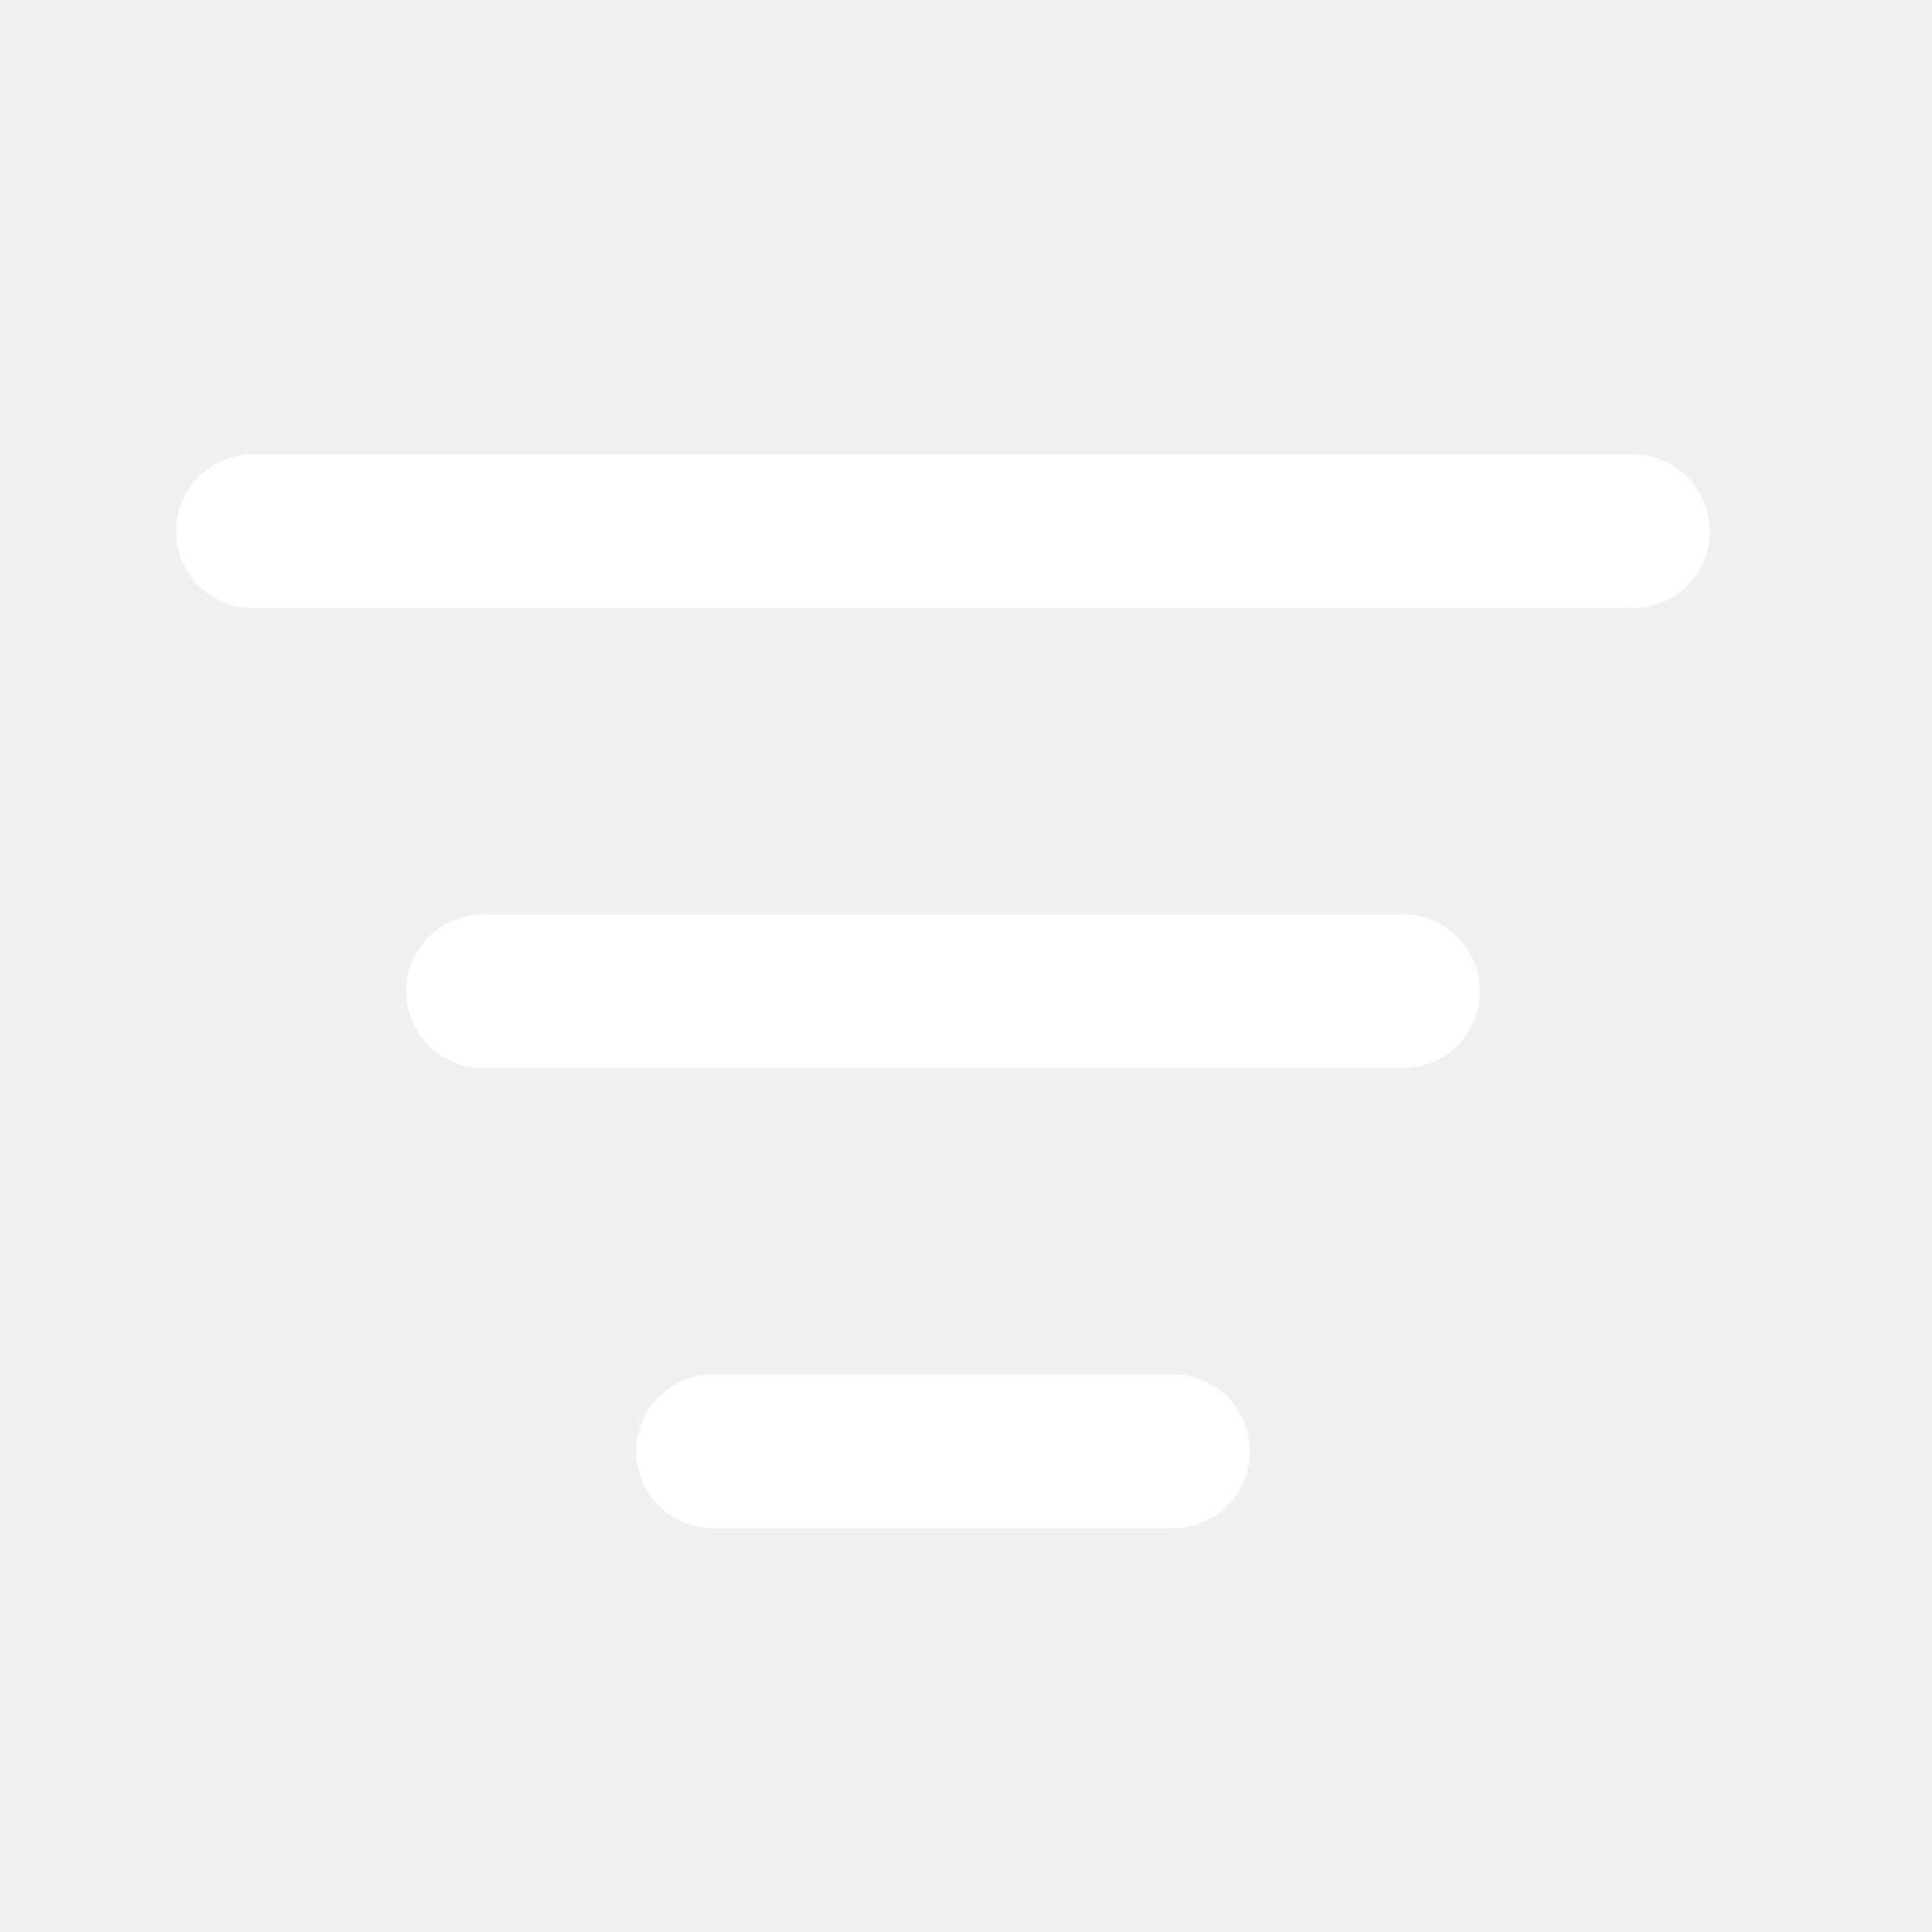
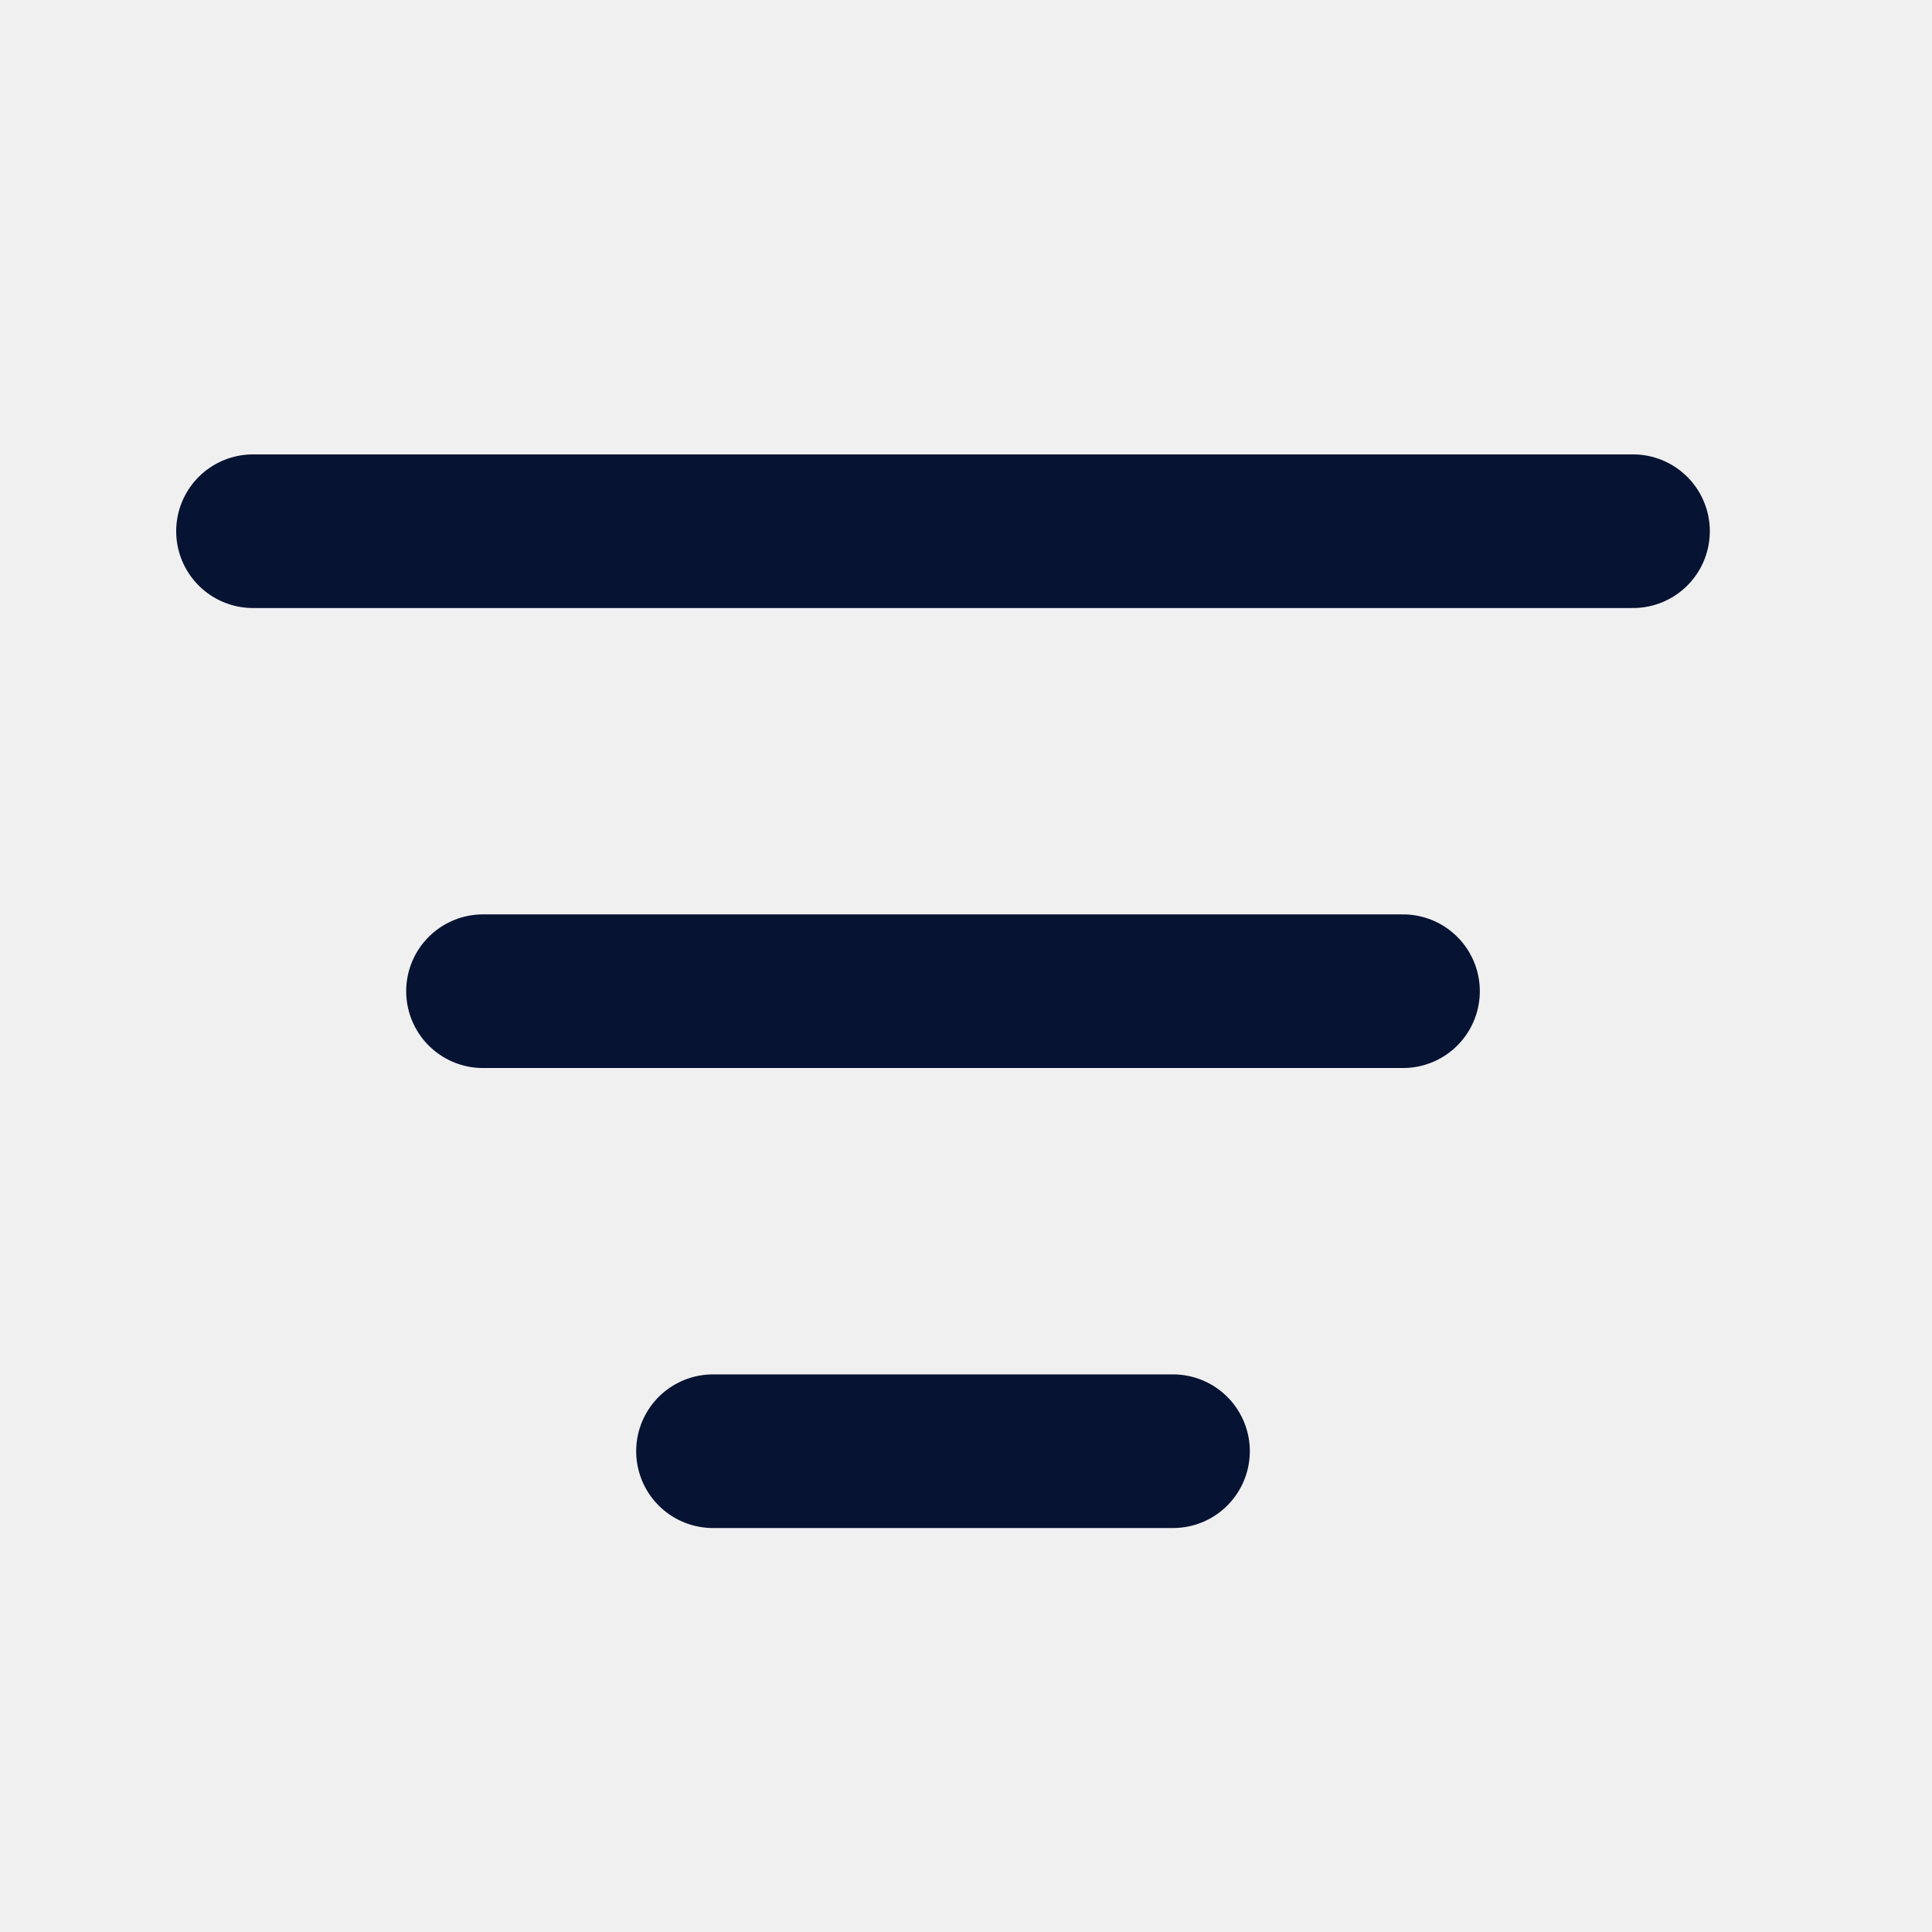
<svg xmlns="http://www.w3.org/2000/svg" width="21" height="21" viewBox="0 0 21 21" fill="none">
-   <path d="M5.25 10.774H15.25M2.75 5.774H17.75M7.75 15.774H12.75" stroke="#ffffff" stroke-width="1.67" stroke-linecap="round" stroke-linejoin="round" />
+   <path d="M5.25 10.774H15.25M2.75 5.774H17.75M7.75 15.774H12.75" stroke="#071333" stroke-width="1.67" stroke-linecap="round" stroke-linejoin="round" />
</svg>
